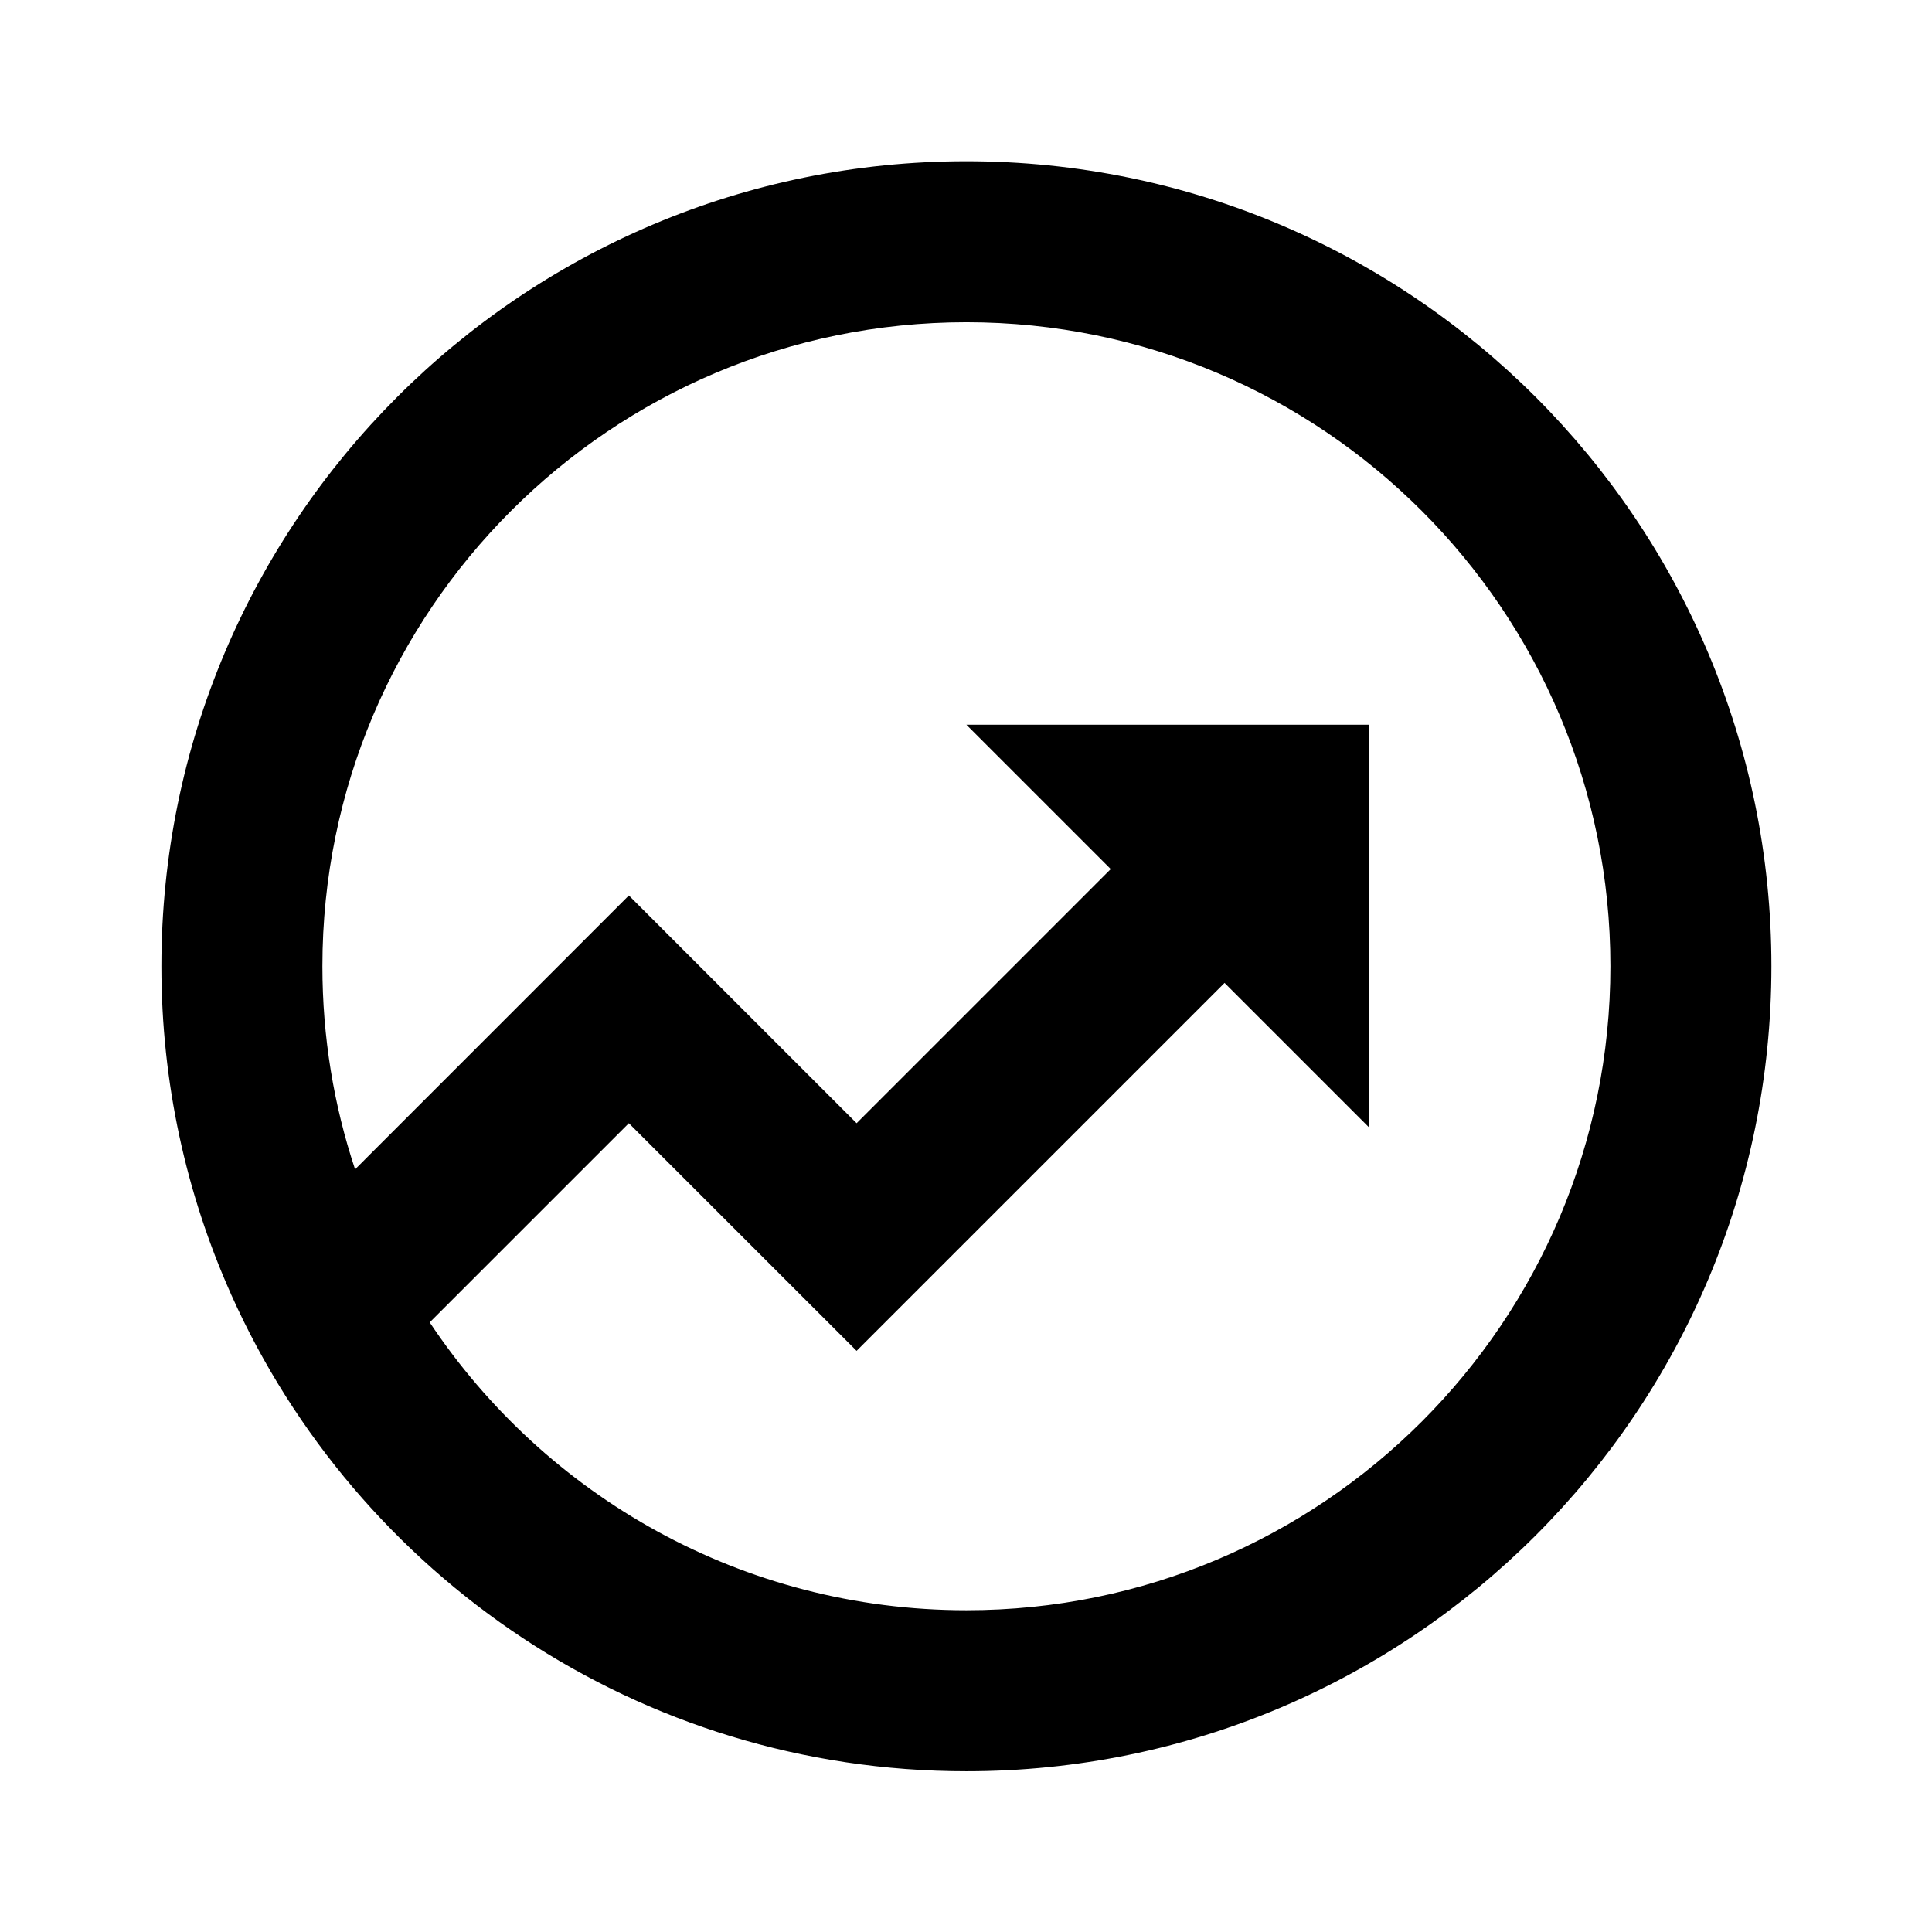
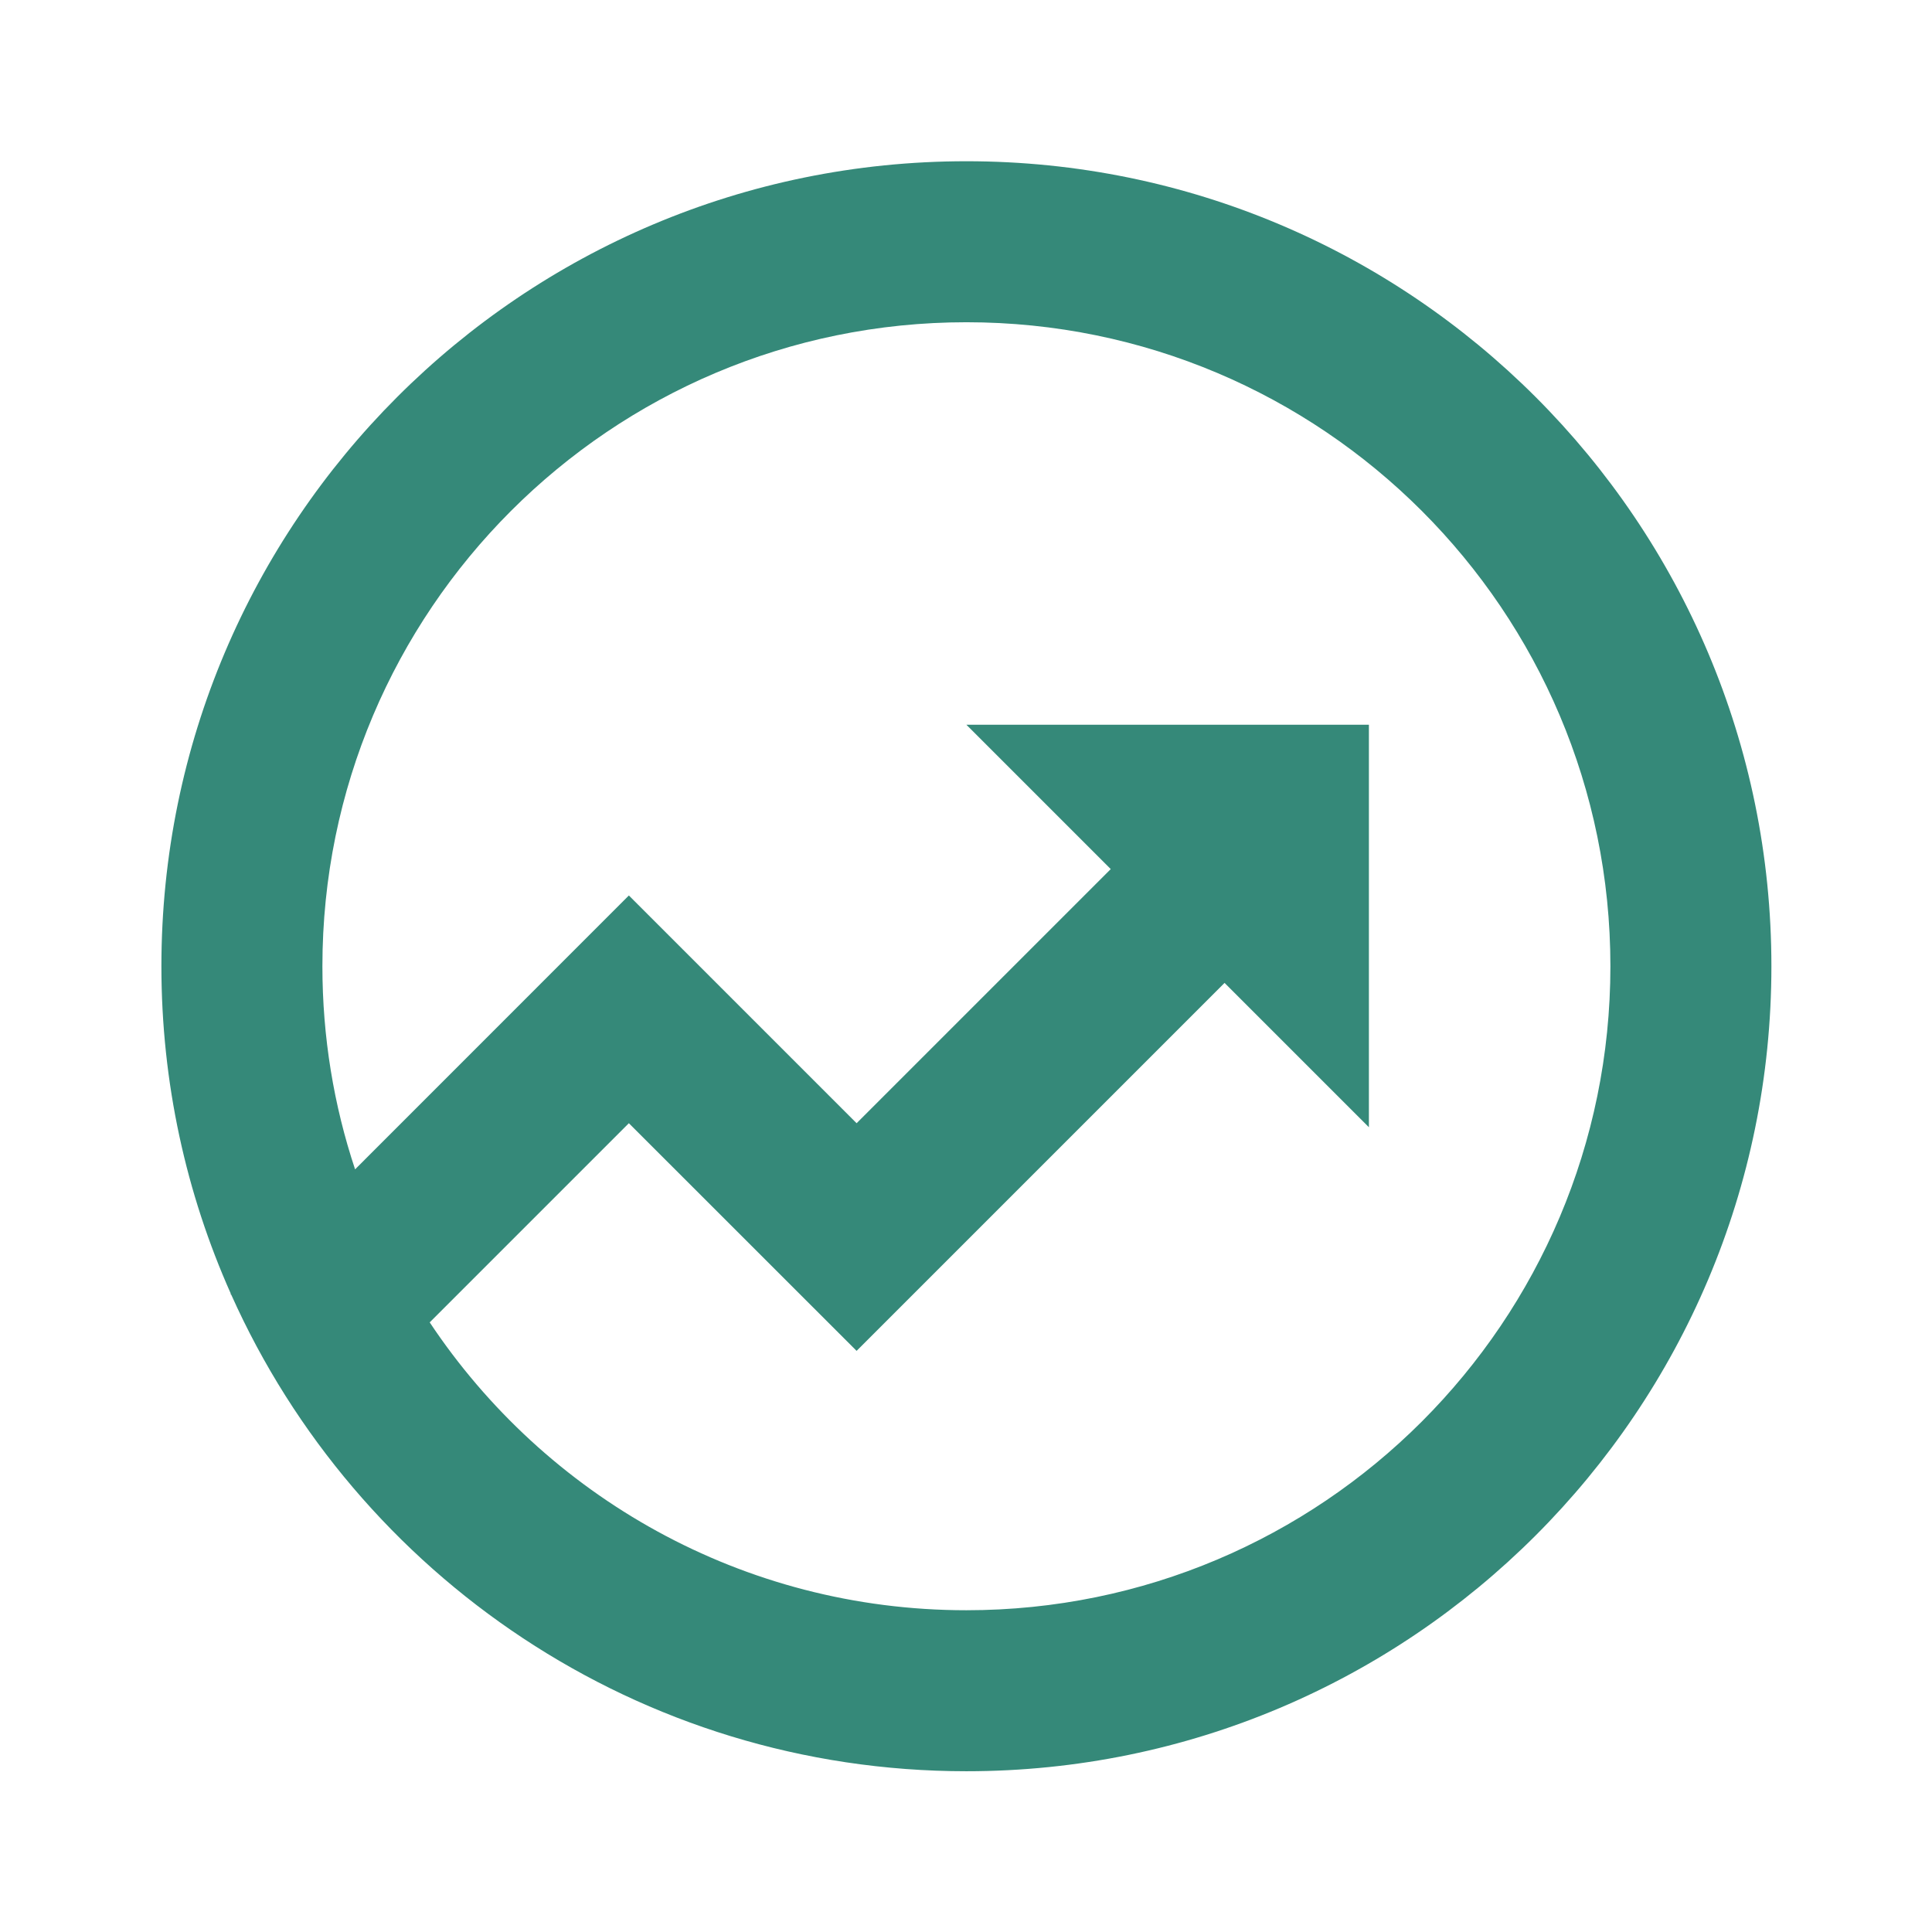
<svg xmlns="http://www.w3.org/2000/svg" width="24" height="24" viewBox="0 0 24 24" fill="none">
-   <path d="M4.411 14.526L7.812 11.124L10.641 13.953L13.798 10.796L12.005 9.003H17.005V14.003L15.212 12.21L10.641 16.781L7.812 13.953L5.338 16.427C6.772 18.582 9.222 20.003 12.005 20.003C16.423 20.003 20.005 16.421 20.005 12.003C20.005 7.585 16.423 4.003 12.005 4.003C7.587 4.003 4.005 7.585 4.005 12.003C4.005 12.884 4.147 13.733 4.411 14.526ZM2.873 16.084L2.863 16.074L2.867 16.07C2.313 14.827 2.005 13.451 2.005 12.003C2.005 6.48 6.482 2.003 12.005 2.003C17.528 2.003 22.005 6.48 22.005 12.003C22.005 17.526 17.528 22.003 12.005 22.003C7.936 22.003 4.434 19.572 2.873 16.084Z" fill="black" />
+   <path d="M4.411 14.526L7.812 11.124L10.641 13.953L13.798 10.796L12.005 9.003H17.005V14.003L15.212 12.21L10.641 16.781L7.812 13.953L5.338 16.427C6.772 18.582 9.222 20.003 12.005 20.003C16.423 20.003 20.005 16.421 20.005 12.003C20.005 7.585 16.423 4.003 12.005 4.003C7.587 4.003 4.005 7.585 4.005 12.003C4.005 12.884 4.147 13.733 4.411 14.526ZM2.873 16.084L2.863 16.074L2.867 16.07C2.313 14.827 2.005 13.451 2.005 12.003C2.005 6.48 6.482 2.003 12.005 2.003C17.528 2.003 22.005 6.48 22.005 12.003C22.005 17.526 17.528 22.003 12.005 22.003C7.936 22.003 4.434 19.572 2.873 16.084Z" fill="#358979FF" />
</svg>
